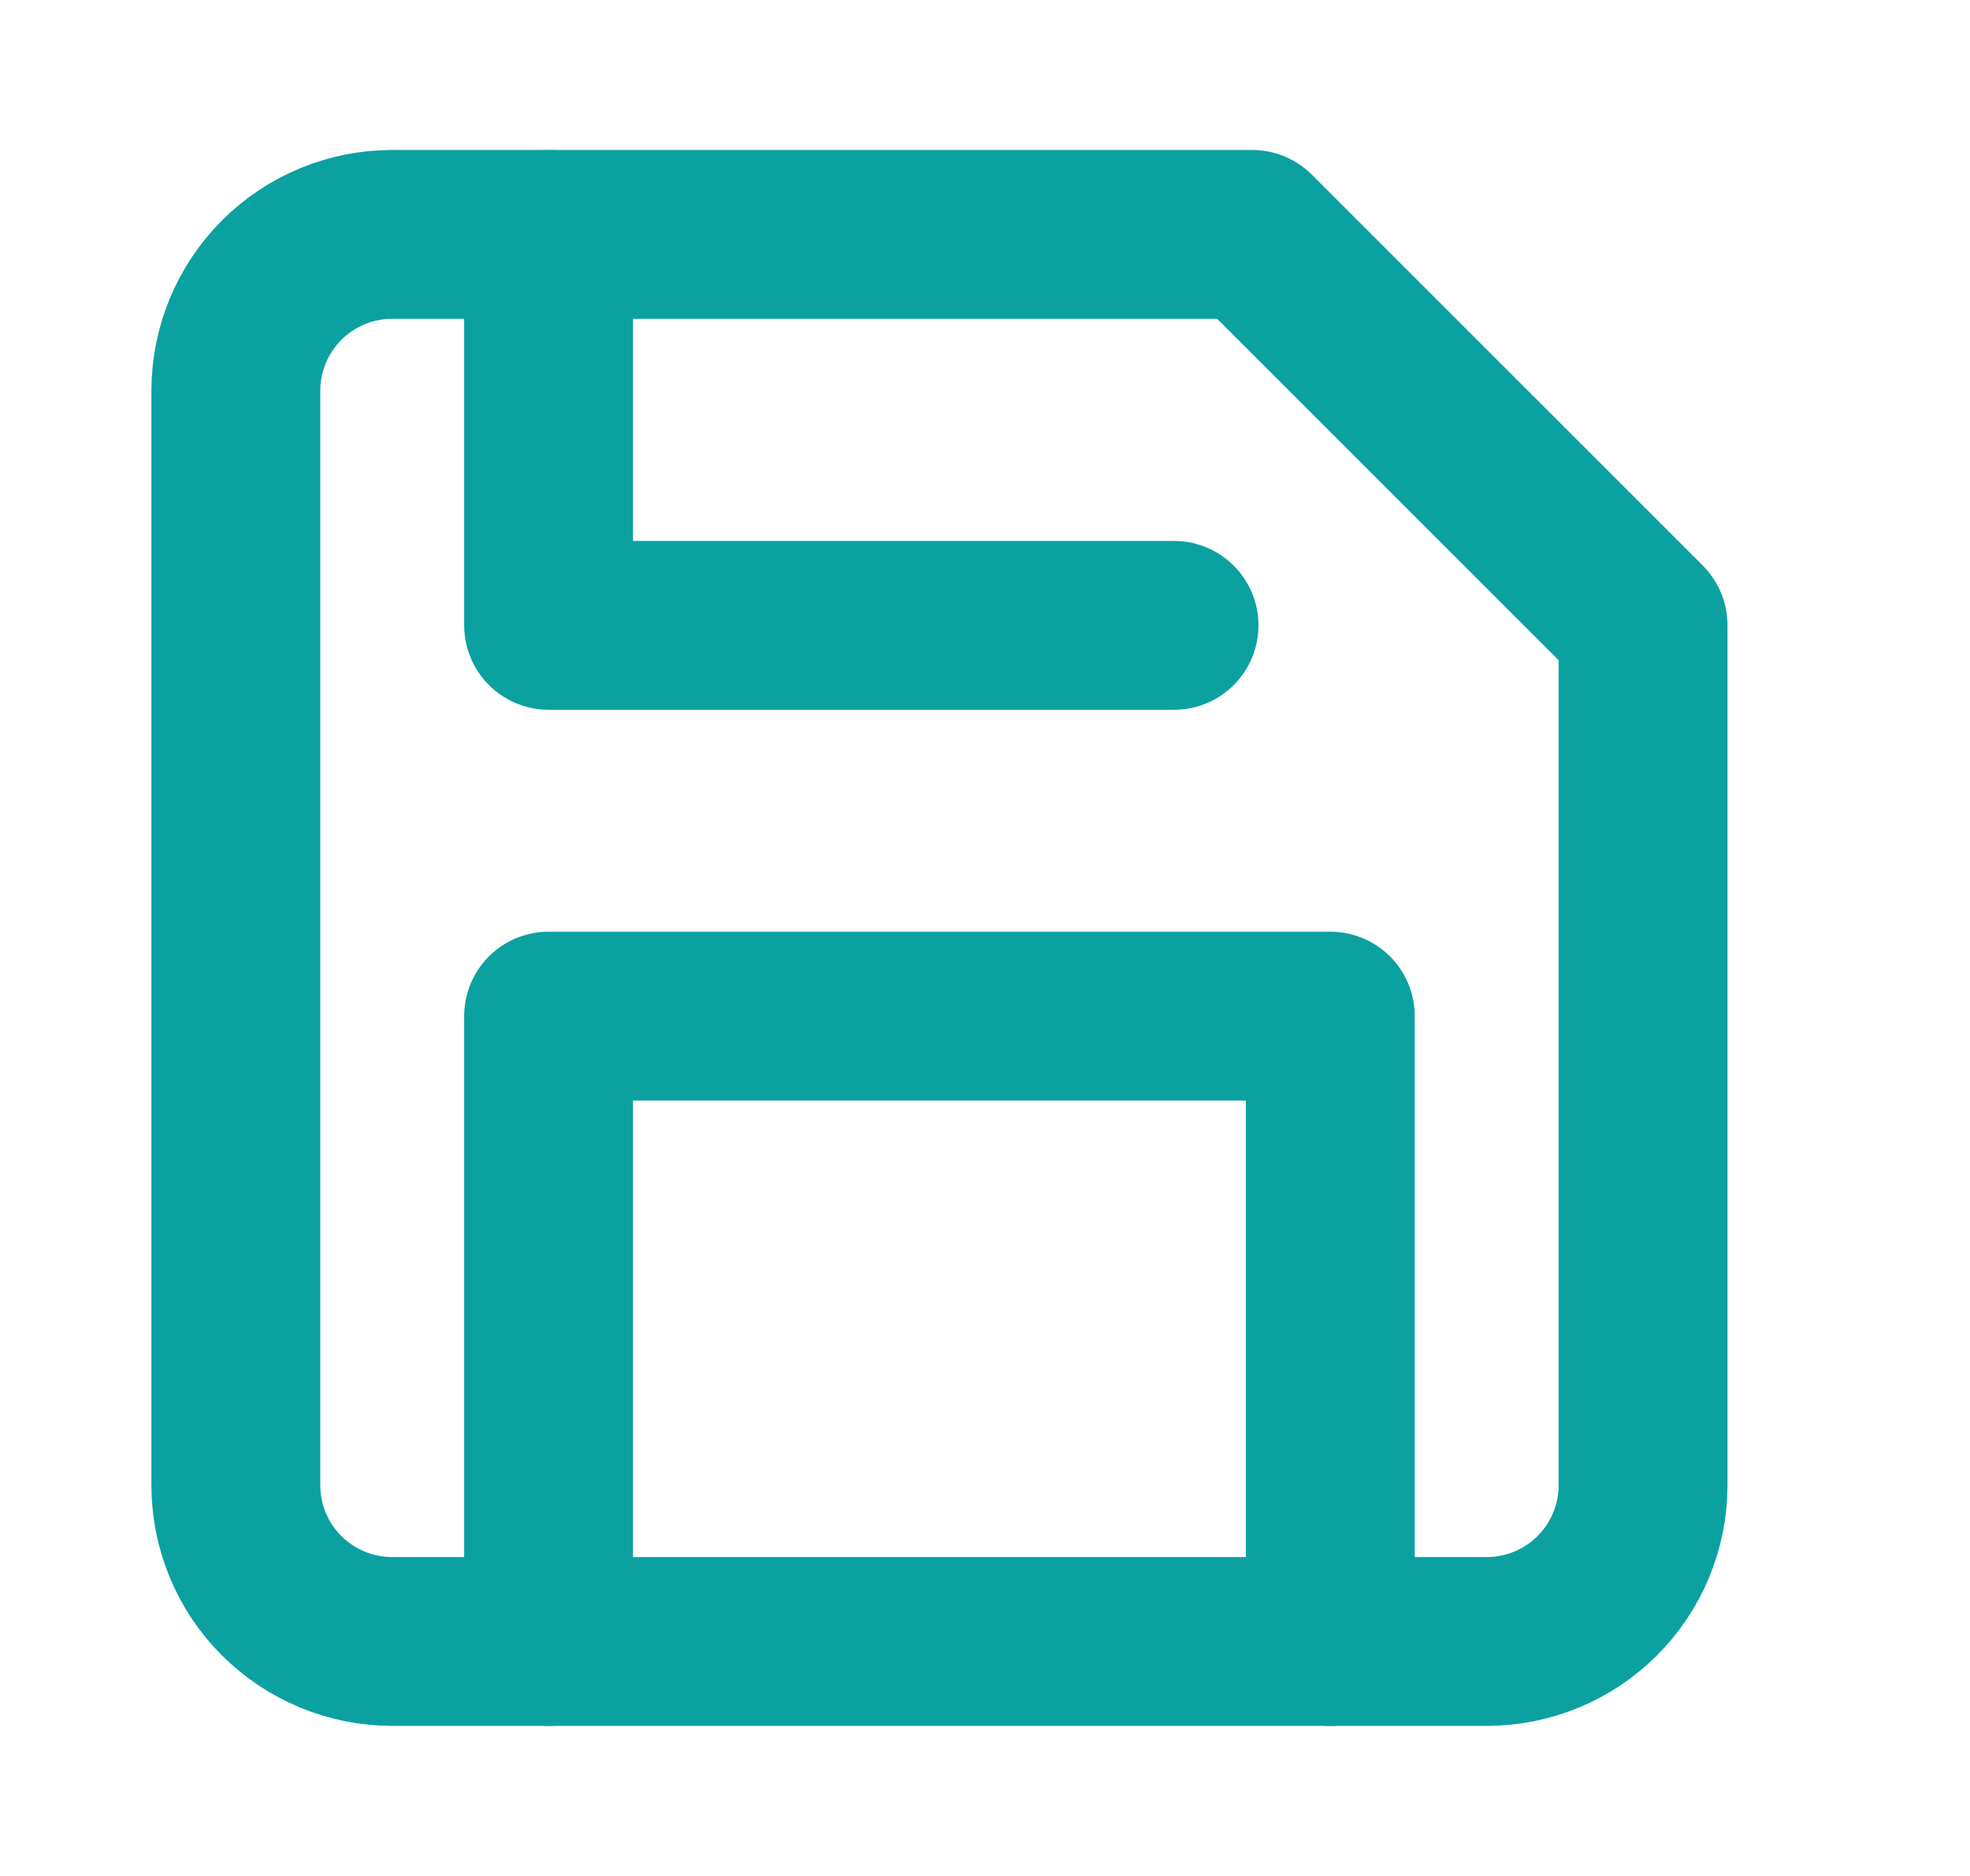
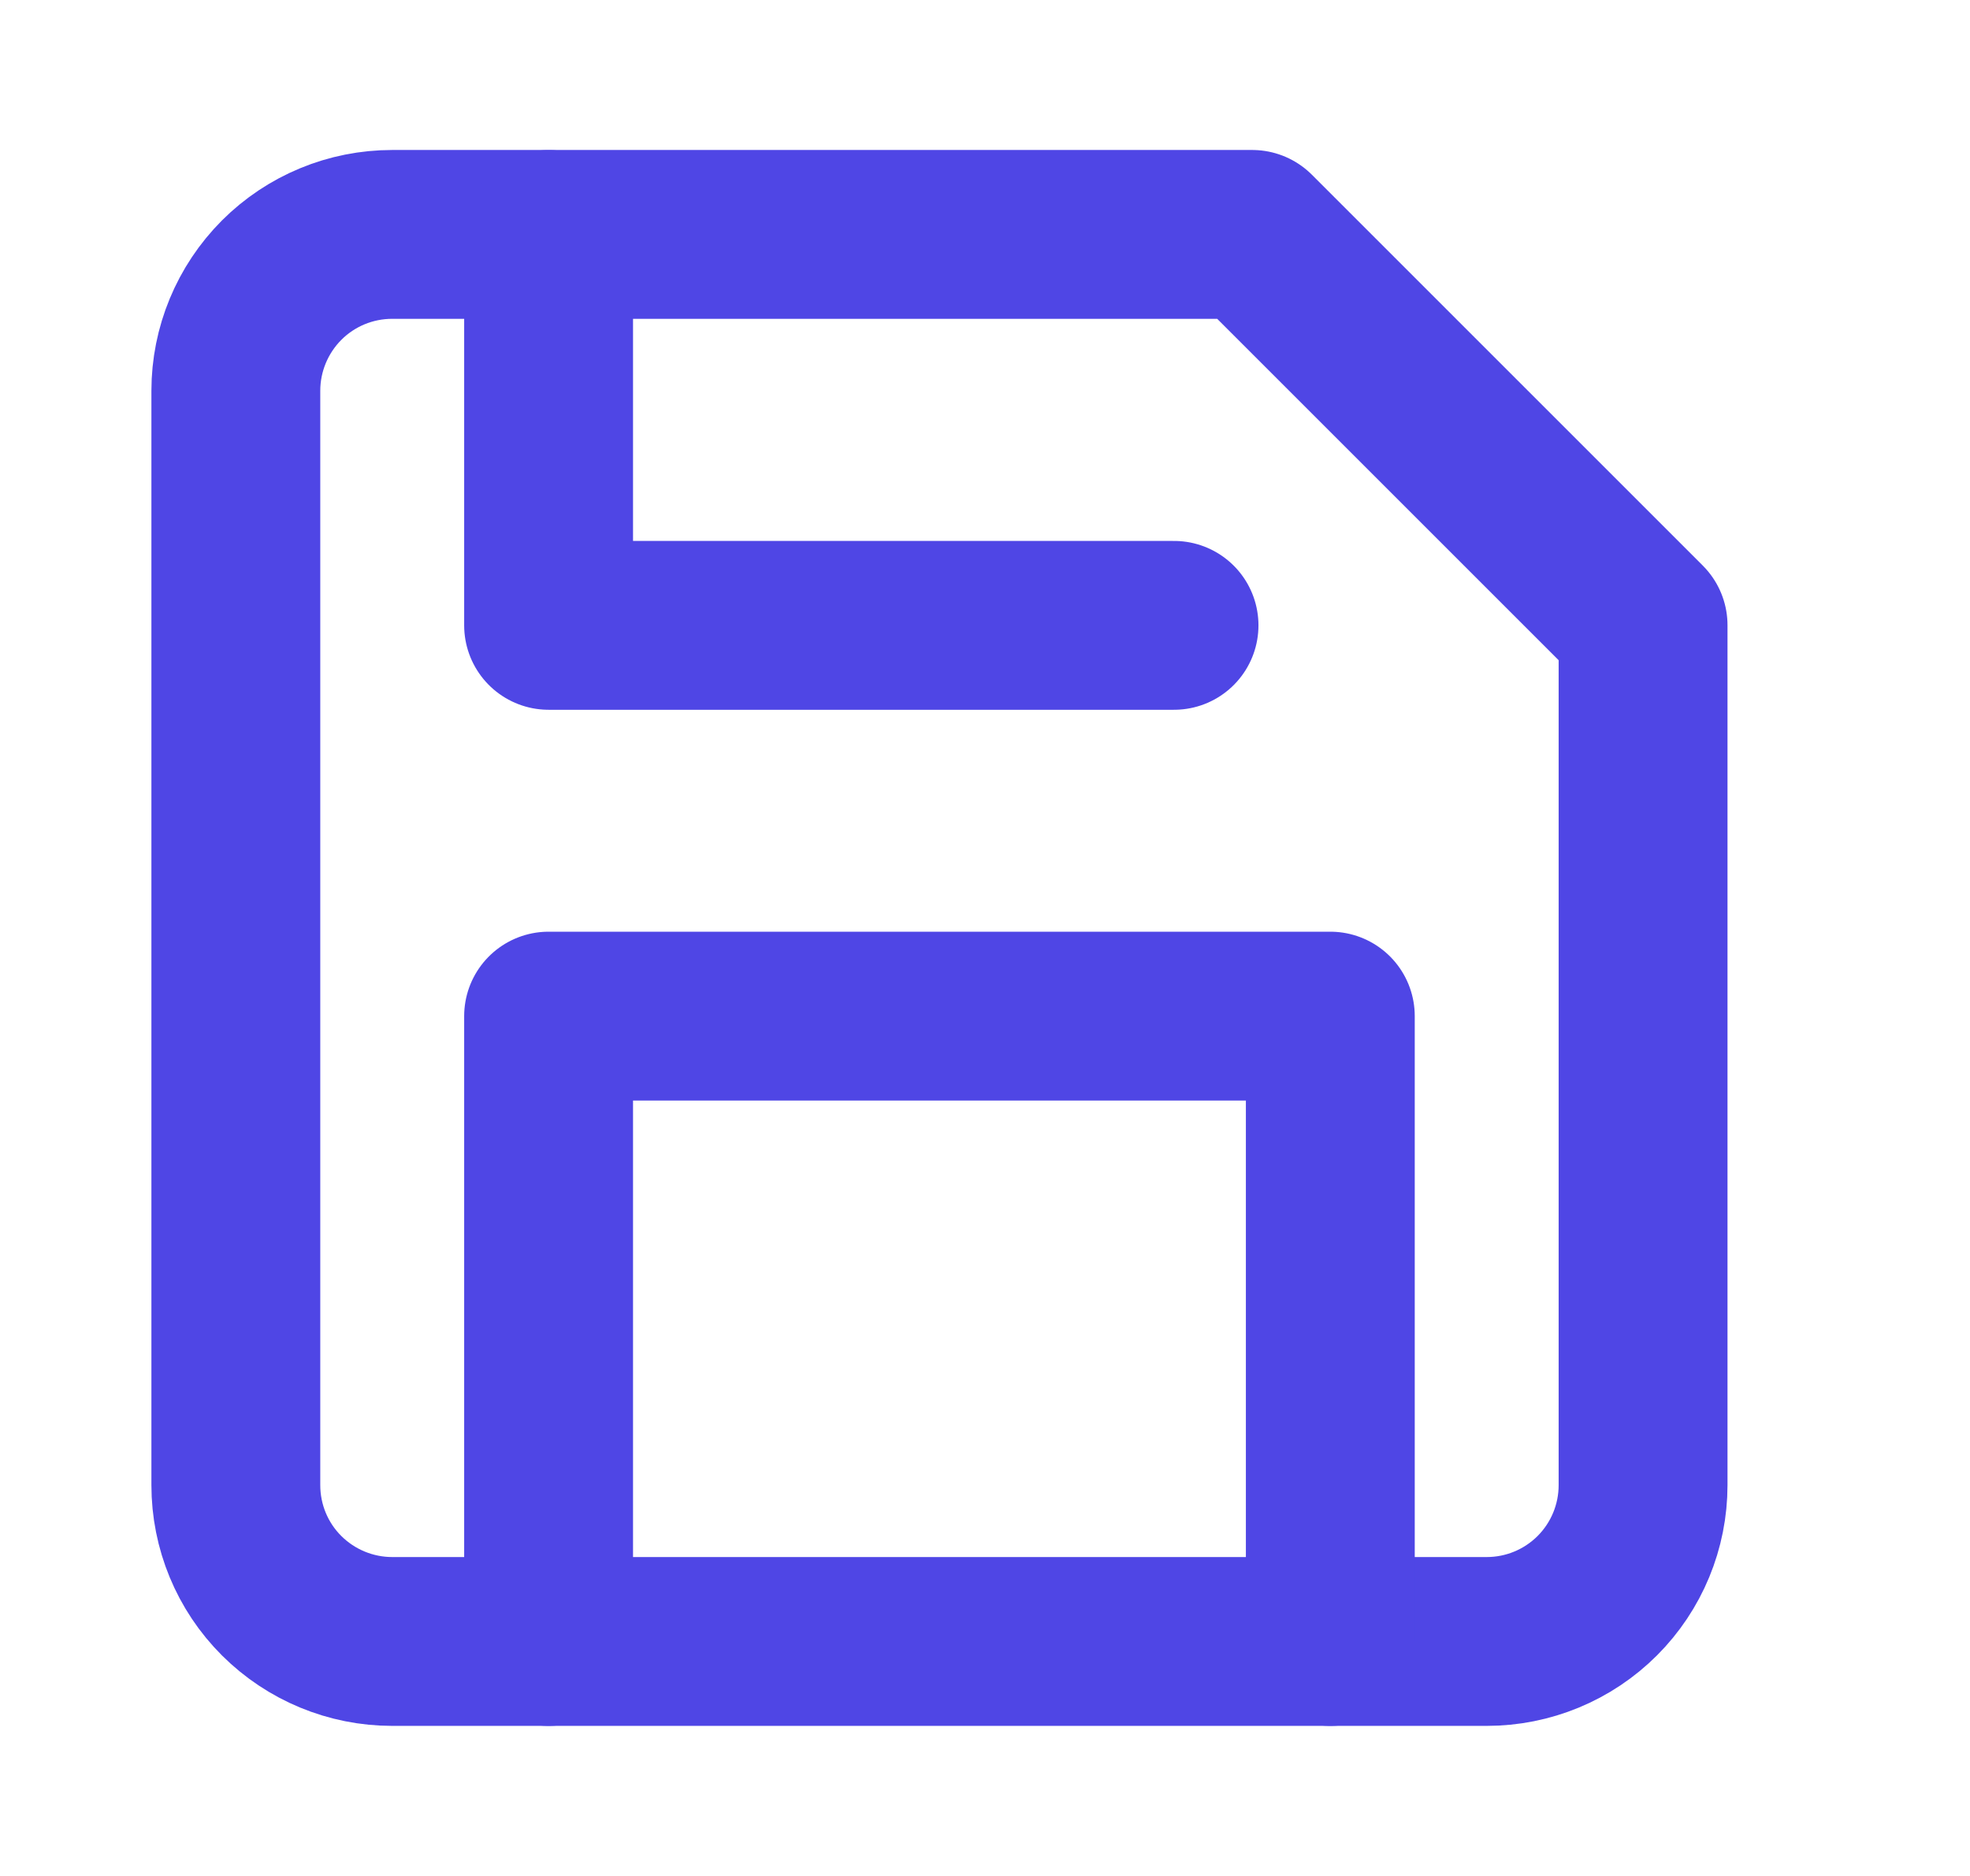
<svg xmlns="http://www.w3.org/2000/svg" fill="none" height="20" viewBox="0 0 21 20" width="21">
-   <g stroke="#0ba1a1" stroke-linecap="round" stroke-linejoin="round" stroke-width="1.8">
+   <g stroke="#4F46E5" stroke-linecap="round" stroke-linejoin="round" stroke-width="1.8">
    <path d="m15.848 17.5h-11.667c-.442 0-.866-.176-1.179-.488-.313-.312-.488-.736-.488-1.179v-11.667c0-.442.176-.866.488-1.179.313-.313.736-.488 1.179-.488h9.167l4.167 4.167v9.167c0 .442-.175.866-.488 1.179-.313.313-.737.488-1.179.488z" />
    <path d="m14.181 17.5v-6.667h-8.333v6.667" />
    <path d="m5.848 2.5v4.167h6.667" />
  </g>
</svg>
